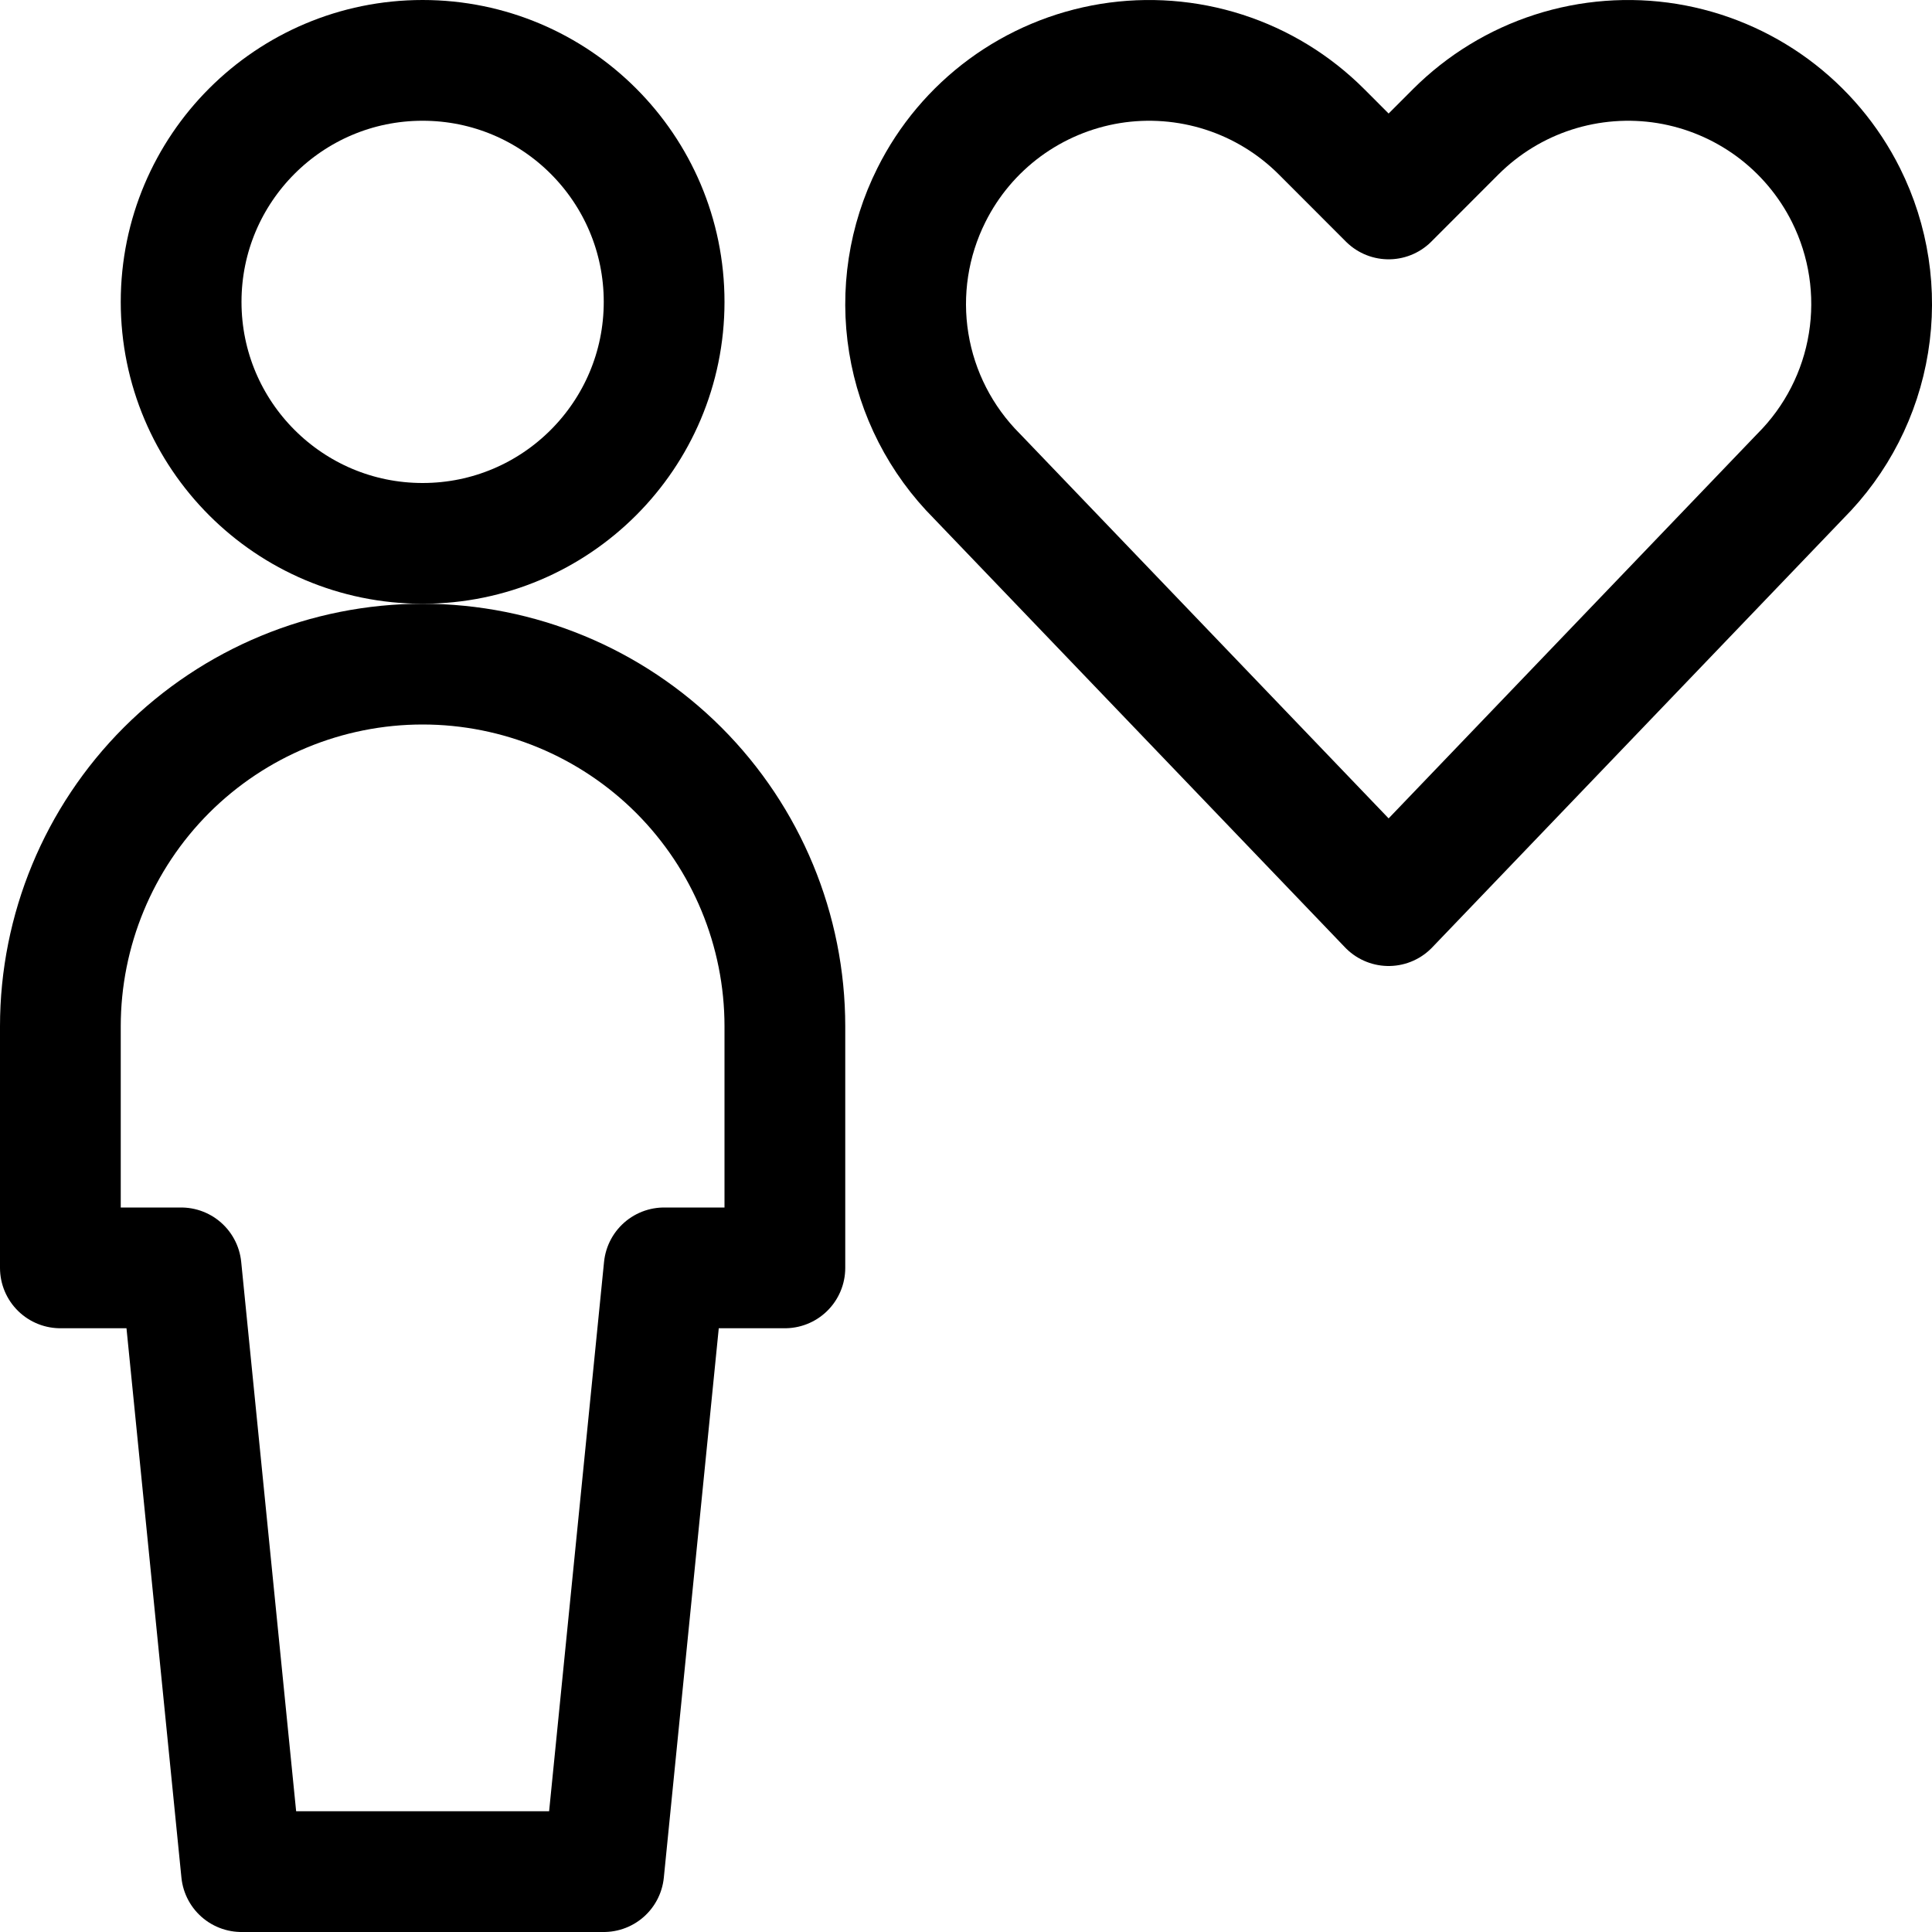
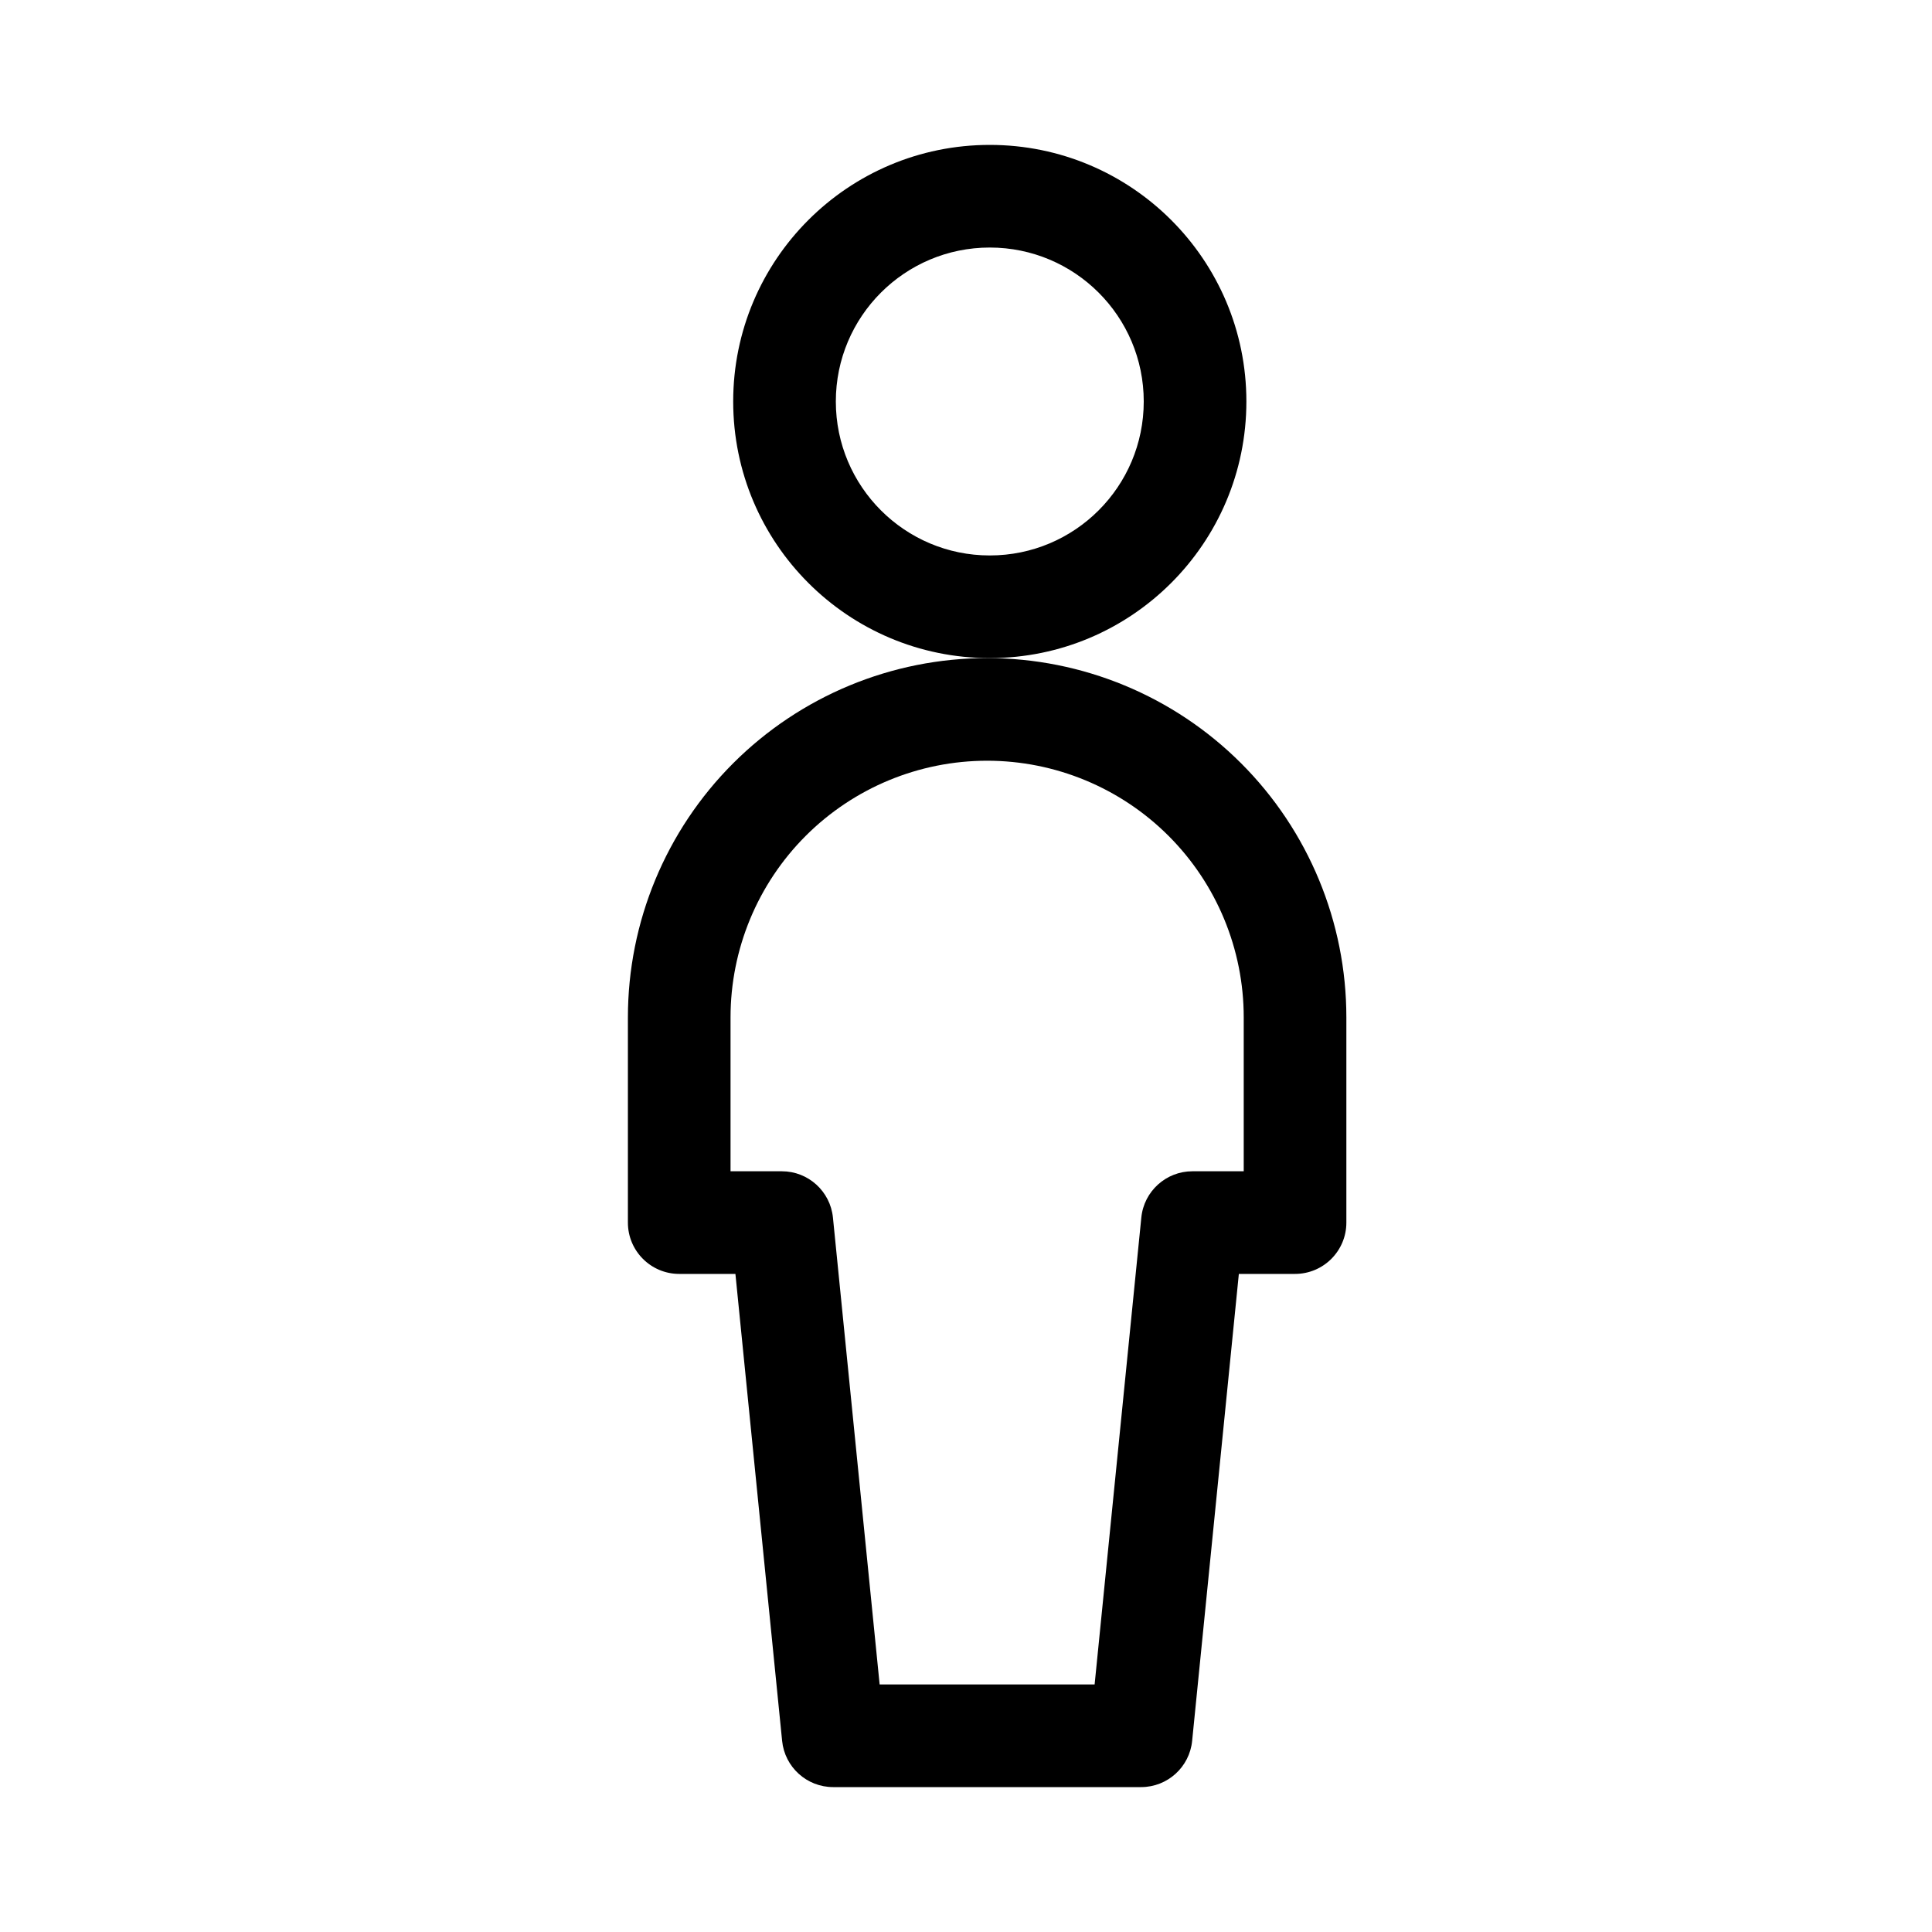
- <svg xmlns="http://www.w3.org/2000/svg" width="32" height="32" viewBox="0 0 32 32" fill="none">
-   <path d="M7 9C9.209 9 11 7.209 11 5C11 2.791 9.209 1 7 1C4.791 1 3 2.791 3 5C3 7.209 4.791 9 7 9Z" stroke="black" stroke-width="2" stroke-linecap="round" stroke-linejoin="round" />
-   <path d="M10 31L11 21H13V17C13 15.409 12.368 13.883 11.243 12.757C10.117 11.632 8.591 11 7 11C5.409 11 3.883 11.632 2.757 12.757C1.632 13.883 1 15.409 1 17V21H3L4 31H10Z" stroke="black" stroke-width="2" stroke-linecap="round" stroke-linejoin="round" />
-   <path d="M23 15L16.181 7.887C15.583 7.288 15.187 6.516 15.052 5.681C14.916 4.845 15.048 3.988 15.427 3.231C15.712 2.659 16.13 2.163 16.645 1.784C17.16 1.406 17.757 1.155 18.388 1.052C19.019 0.95 19.665 0.999 20.274 1.195C20.882 1.391 21.435 1.729 21.887 2.181L23 3.295L24.113 2.181C24.566 1.729 25.119 1.391 25.727 1.195C26.335 0.999 26.982 0.95 27.613 1.052C28.244 1.155 28.841 1.406 29.356 1.784C29.871 2.163 30.289 2.659 30.575 3.231V3.231C30.953 3.988 31.084 4.845 30.948 5.681C30.813 6.516 30.418 7.288 29.819 7.887L23 15Z" stroke="black" stroke-width="2" stroke-linecap="round" stroke-linejoin="round" />
+ <svg xmlns="http://www.w3.org/2000/svg" width="40" height="40" viewBox="0 0 40 40" fill="none">
+   <path fill-rule="evenodd" clip-rule="evenodd" d="M20.492 5.125C18.732 5.125 17.305 6.552 17.305 8.312C17.305 10.073 18.732 11.5 20.492 11.5C22.253 11.5 23.68 10.073 23.68 8.312C23.68 6.552 22.253 5.125 20.492 5.125ZM15.18 8.312C15.18 5.378 17.558 3 20.492 3C23.426 3 25.805 5.378 25.805 8.312C25.805 11.246 23.426 13.625 20.492 13.625C17.558 13.625 15.18 11.246 15.18 8.312Z" fill="black" />
+   <path fill-rule="evenodd" clip-rule="evenodd" d="M15.178 15.804C16.573 14.409 18.465 13.625 20.437 13.625C22.41 13.625 24.302 14.409 25.697 15.804C27.091 17.198 27.875 19.09 27.875 21.063V25.313C27.875 25.899 27.399 26.375 26.812 26.375H25.649L24.682 36.043C24.628 36.586 24.171 37 23.625 37H17.25C16.704 37 16.247 36.586 16.193 36.043L15.226 26.375H14.062C13.476 26.375 13 25.899 13 25.313V21.063C13 19.09 13.784 17.198 15.178 15.804ZM20.437 15.75C19.029 15.75 17.677 16.31 16.681 17.306C15.685 18.302 15.125 19.654 15.125 21.063V24.25H16.188C16.733 24.25 17.19 24.664 17.245 25.207L18.212 34.875H22.663L23.63 25.207C23.684 24.664 24.142 24.25 24.687 24.25H25.75V21.063C25.75 19.654 25.19 18.302 24.194 17.306C23.198 16.31 21.846 15.75 20.437 15.75Z" fill="black" />
</svg>
